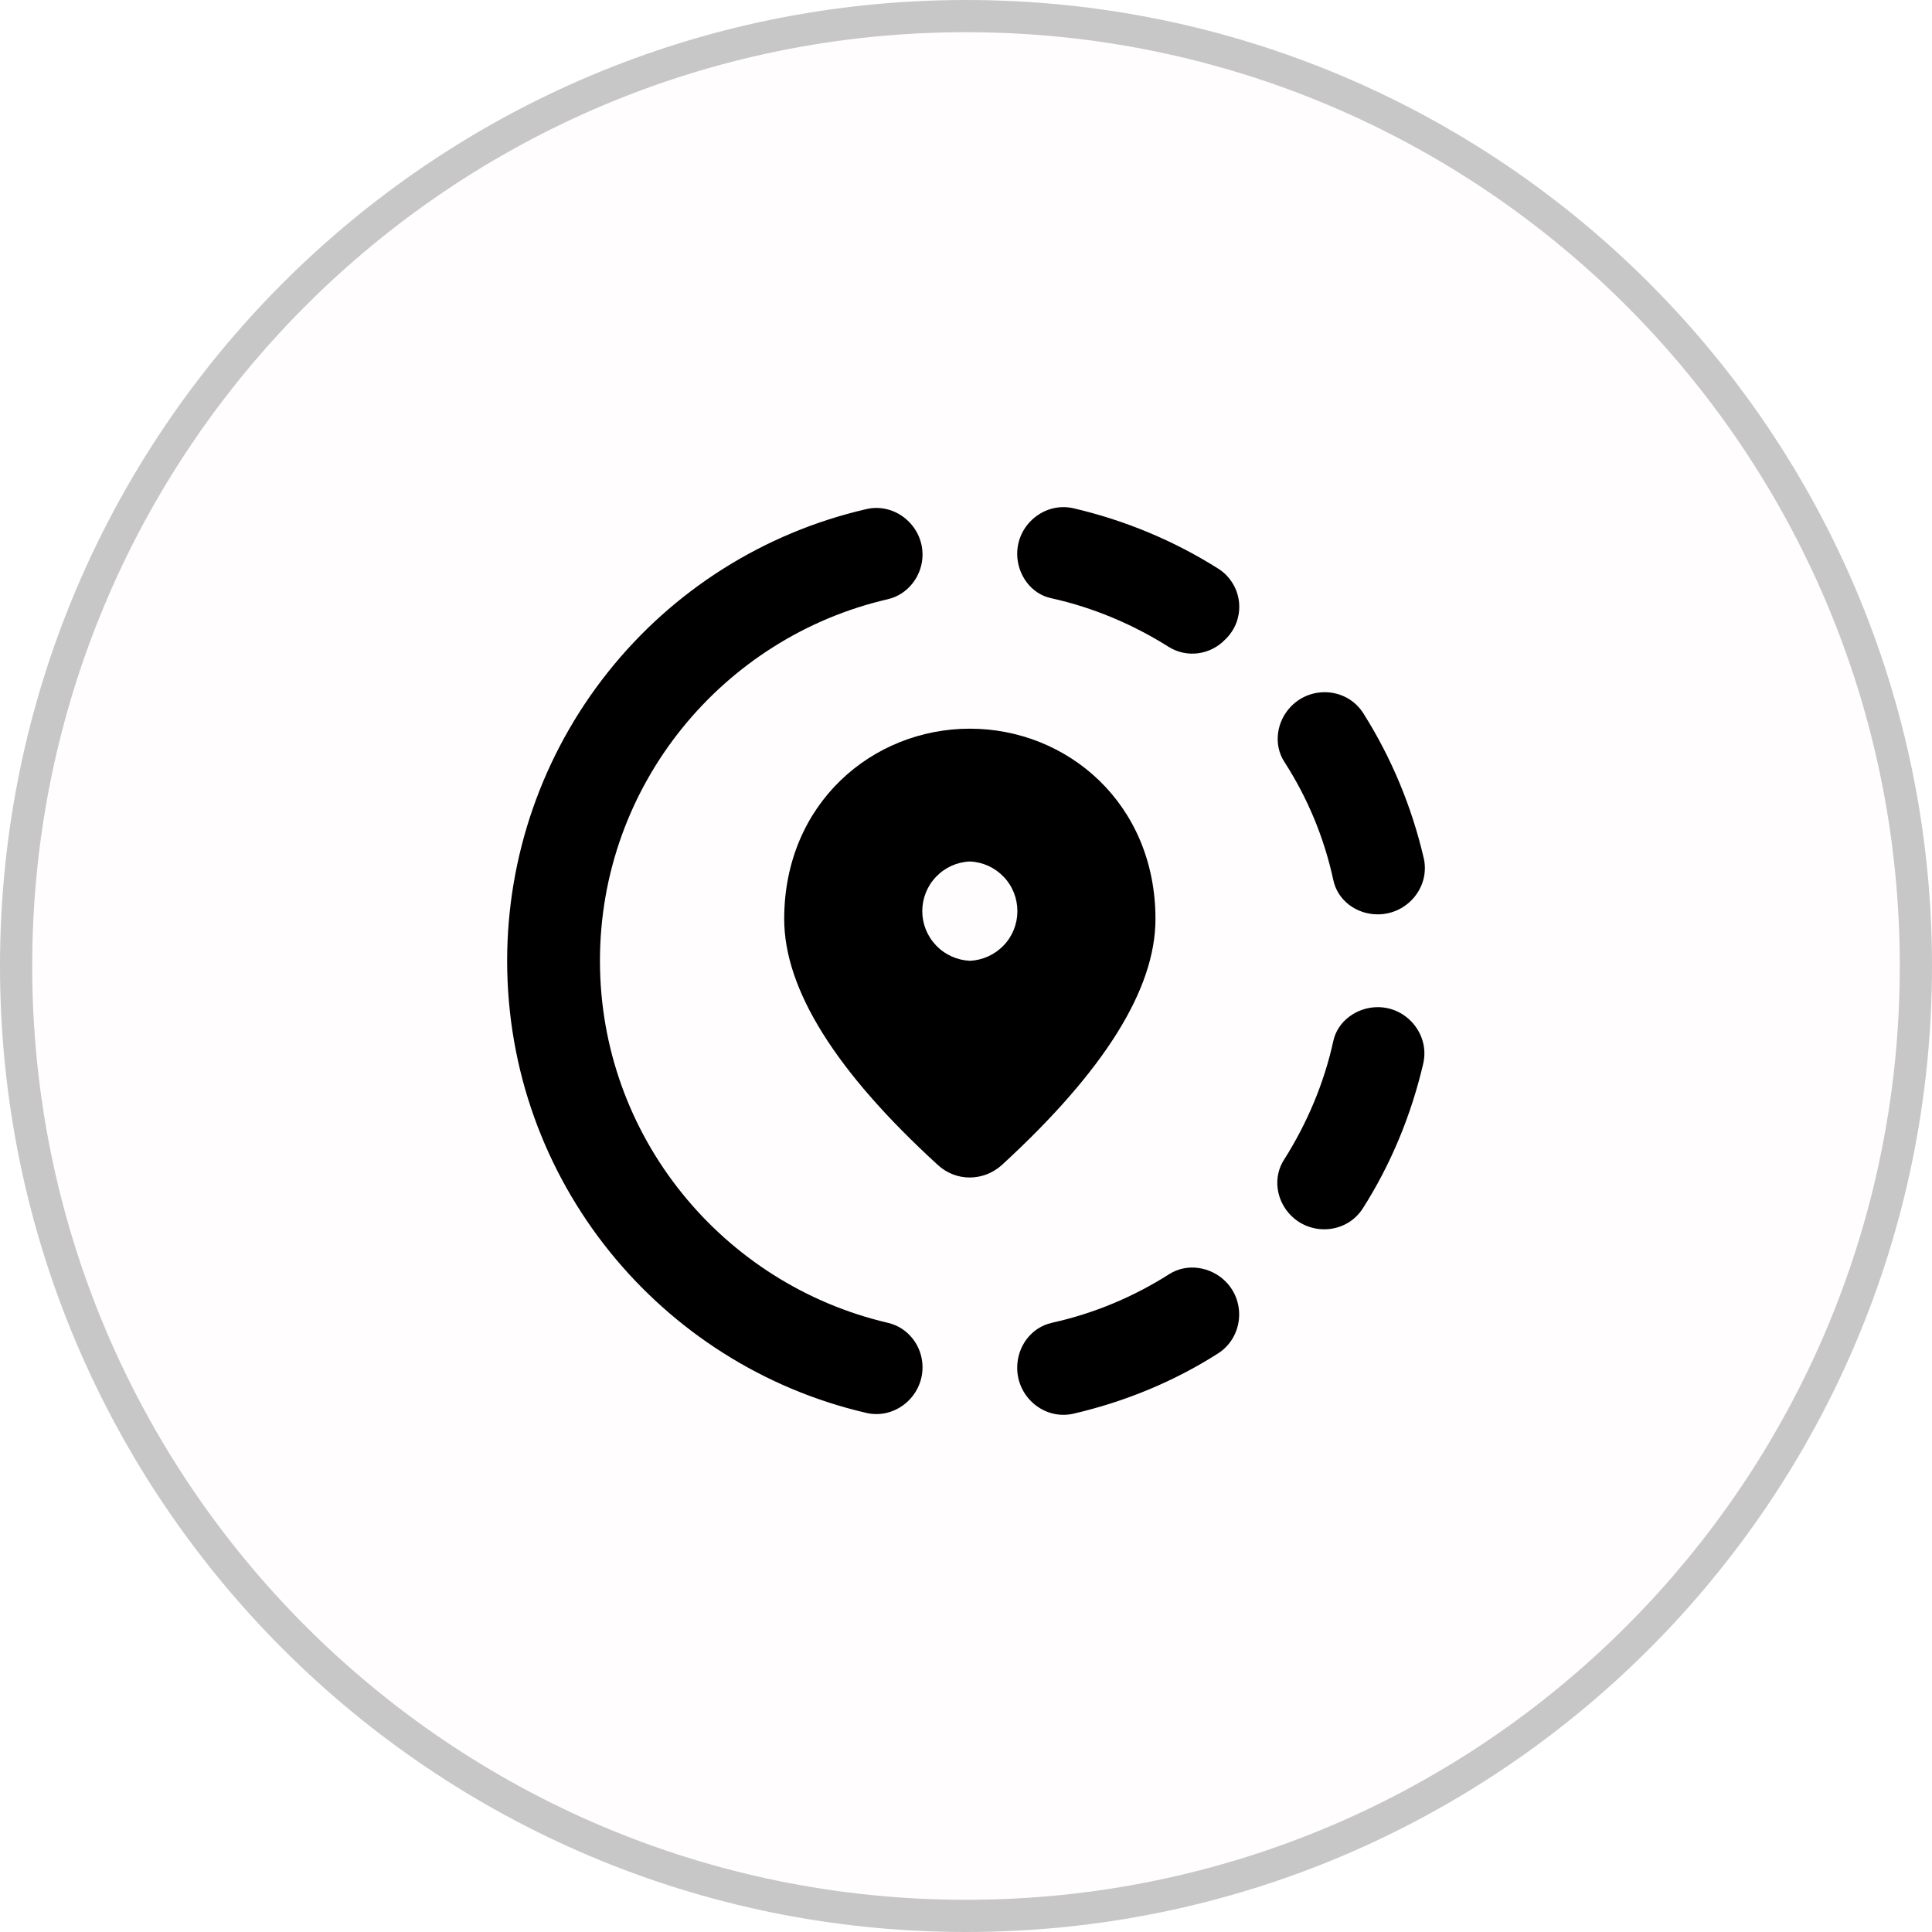
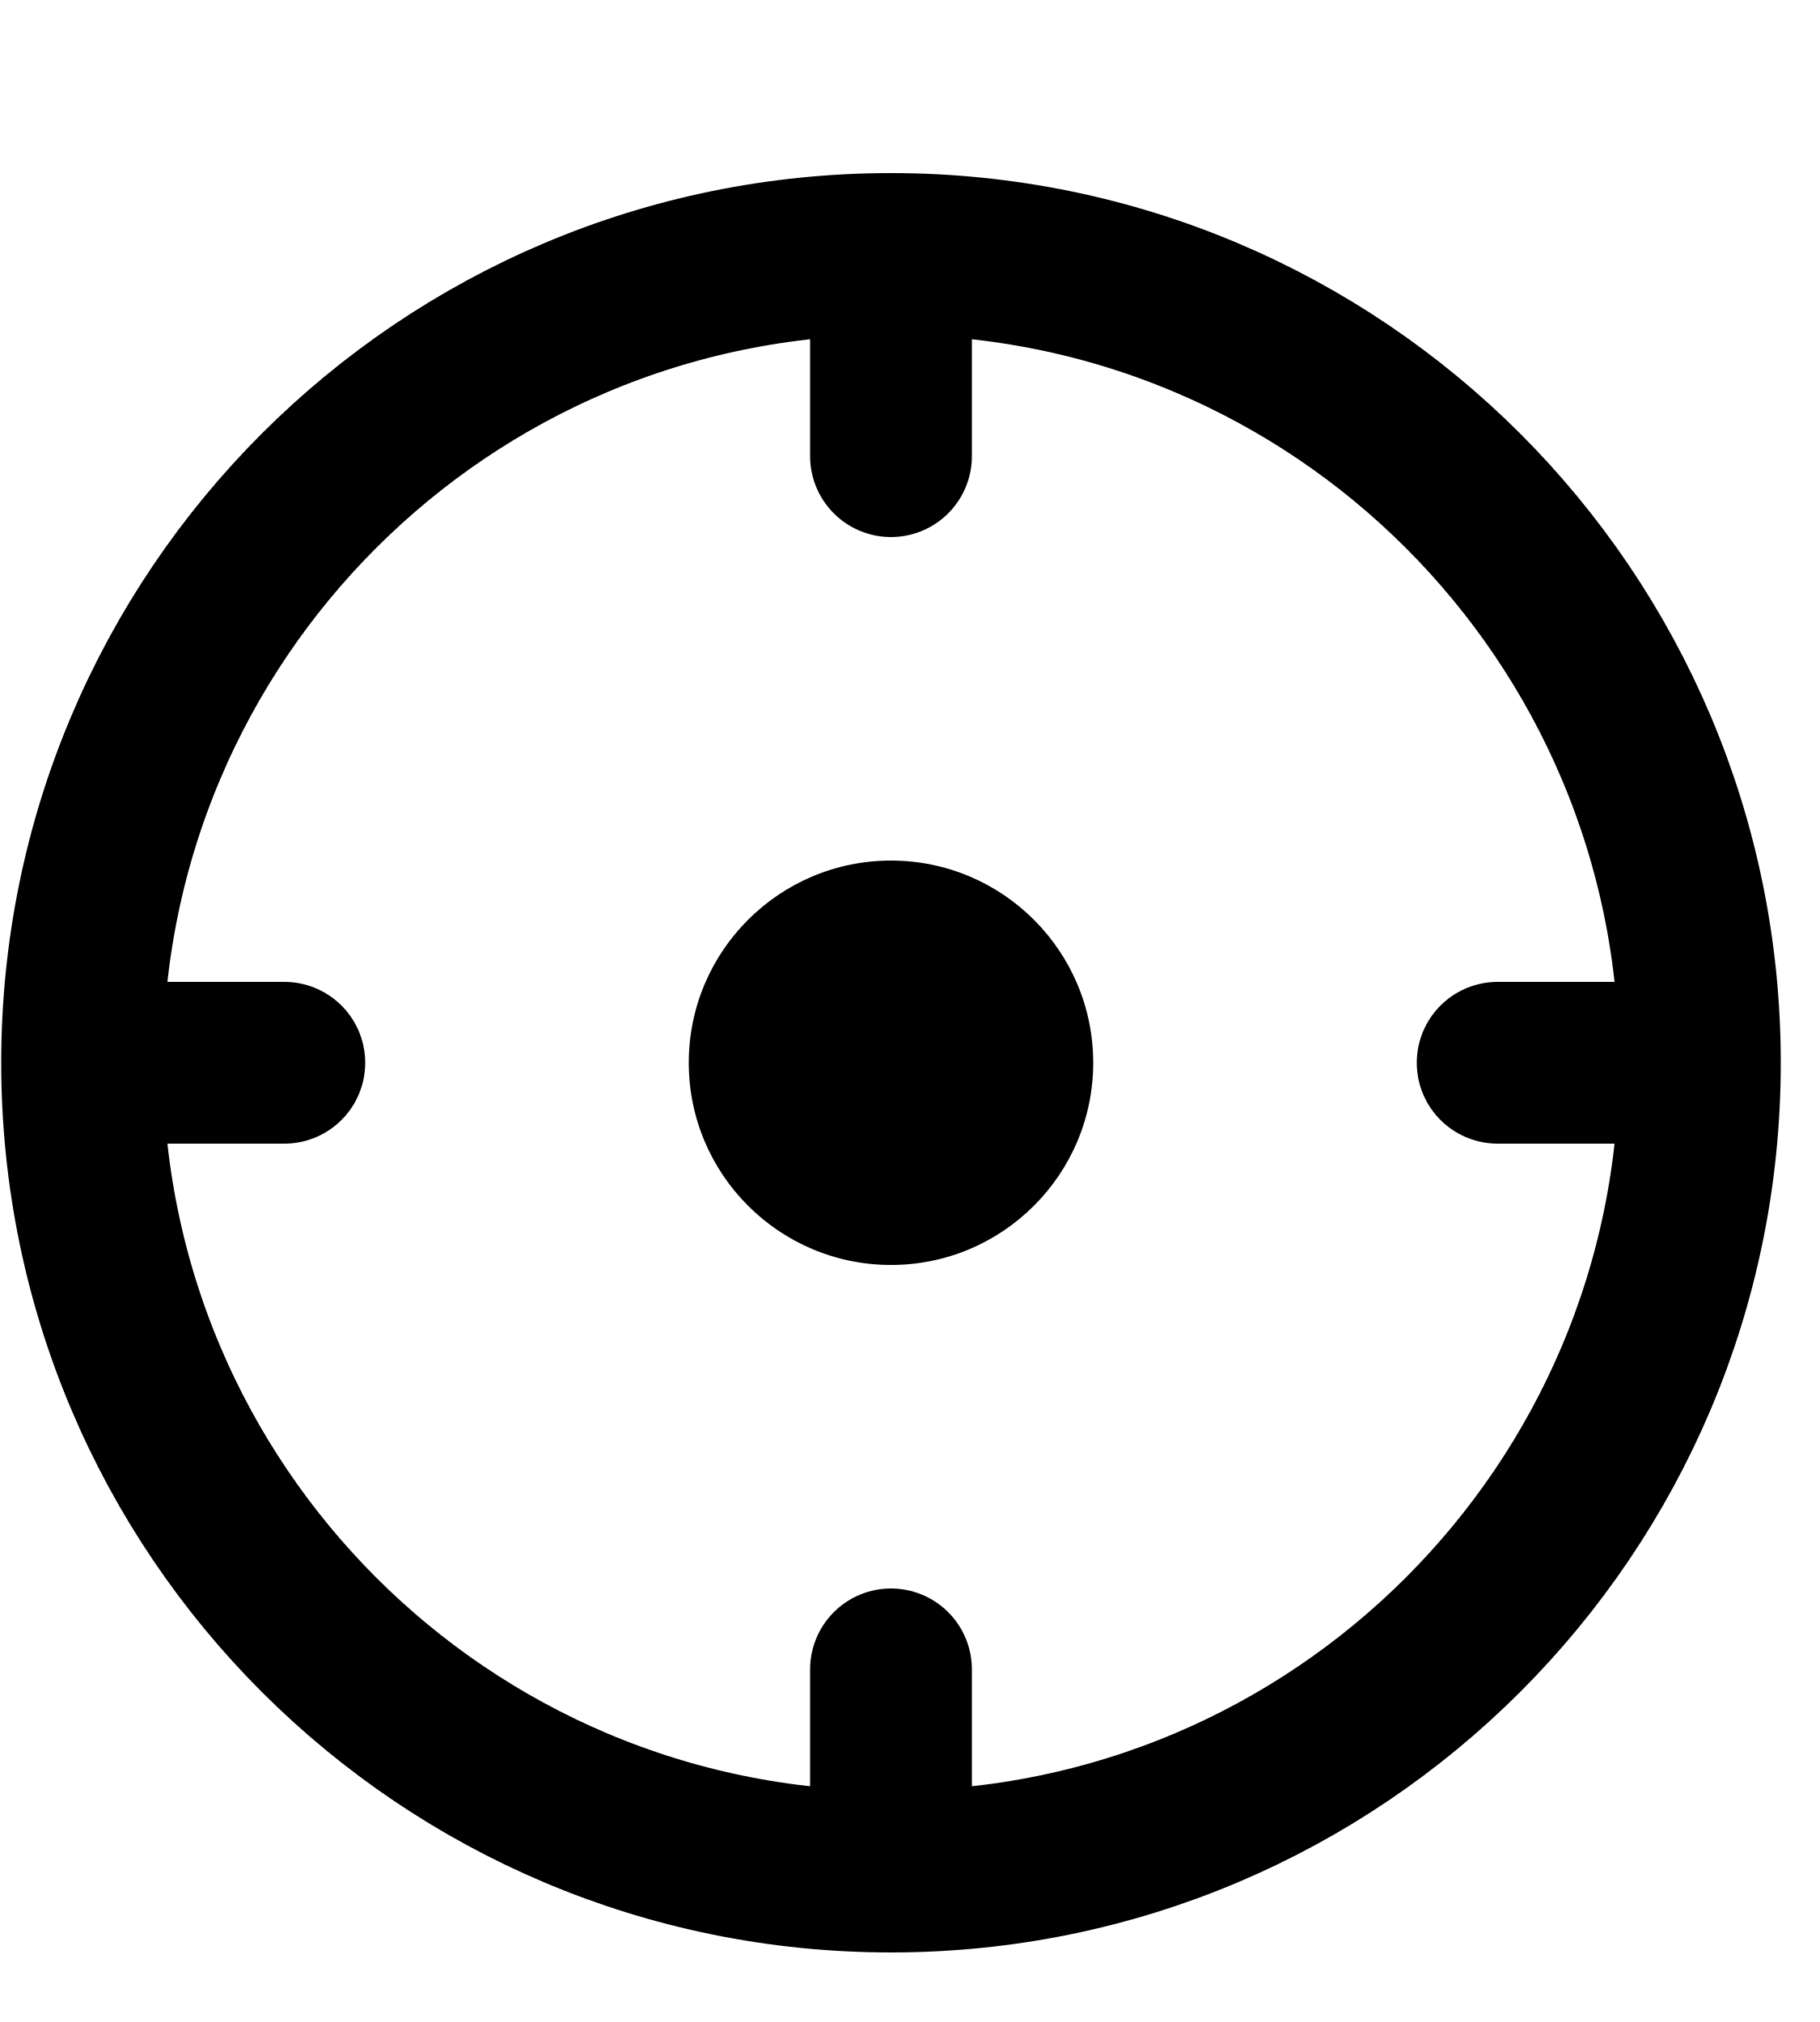
- <svg xmlns="http://www.w3.org/2000/svg" width="30" height="30" viewBox="0 0 30 30" fill="none">
-   <circle cx="15" cy="15" r="14.75" fill="#FFFDFD" stroke="#C7C7C7" stroke-width="0.5" />
-   <path d="M15.795 21.239C15.795 21.7 16.22 22.053 16.667 21.952C17.474 21.765 18.238 21.448 18.915 21.015C19.297 20.77 19.355 20.223 19.03 19.898C18.8 19.668 18.432 19.61 18.159 19.783C17.604 20.136 16.991 20.395 16.335 20.54C16.011 20.612 15.795 20.907 15.795 21.239ZM9.316 14.919C9.316 12.187 11.226 9.896 13.784 9.305C14.101 9.233 14.325 8.937 14.325 8.613C14.325 8.152 13.892 7.799 13.446 7.907C11.861 8.274 10.448 9.167 9.437 10.441C8.425 11.714 7.875 13.292 7.875 14.919C7.875 18.334 10.253 21.195 13.446 21.938C13.892 22.046 14.325 21.693 14.325 21.231C14.325 20.9 14.101 20.612 13.784 20.54C11.226 19.942 9.316 17.65 9.316 14.919ZM21.394 14.198C21.855 14.198 22.209 13.773 22.108 13.326C21.92 12.519 21.603 11.762 21.171 11.078C20.926 10.688 20.378 10.638 20.054 10.962C19.823 11.193 19.766 11.56 19.946 11.834C20.299 12.382 20.558 12.995 20.702 13.658C20.767 13.982 21.063 14.198 21.394 14.198ZM18.915 8.829C18.231 8.397 17.474 8.08 16.667 7.892C16.22 7.791 15.795 8.145 15.795 8.599C15.795 8.923 16.011 9.226 16.328 9.29C16.984 9.435 17.604 9.701 18.151 10.047C18.432 10.22 18.793 10.17 19.023 9.932C19.101 9.858 19.161 9.768 19.199 9.668C19.236 9.568 19.25 9.46 19.24 9.354C19.229 9.248 19.195 9.145 19.138 9.054C19.082 8.963 19.006 8.886 18.915 8.829ZM20.047 18.875C20.371 19.199 20.919 19.149 21.164 18.76C21.596 18.082 21.913 17.318 22.101 16.511C22.201 16.064 21.848 15.639 21.394 15.639C21.07 15.639 20.767 15.855 20.702 16.172C20.558 16.828 20.292 17.448 19.946 17.996C19.758 18.277 19.816 18.644 20.047 18.875Z" fill="black" />
-   <path d="M17.942 14.27C17.942 12.476 16.573 11.315 15.06 11.315C13.546 11.315 12.177 12.476 12.177 14.27C12.177 15.358 12.97 16.634 14.563 18.09C14.844 18.349 15.269 18.349 15.557 18.09C17.15 16.627 17.942 15.358 17.942 14.27ZM15.06 14.919C14.861 14.91 14.673 14.825 14.536 14.681C14.398 14.538 14.321 14.347 14.321 14.148C14.321 13.949 14.398 13.757 14.536 13.614C14.673 13.47 14.861 13.385 15.06 13.377C15.259 13.385 15.446 13.47 15.584 13.614C15.722 13.757 15.798 13.949 15.798 14.148C15.798 14.347 15.722 14.538 15.584 14.681C15.446 14.825 15.259 14.91 15.06 14.919Z" fill="black" />
+ <svg xmlns="http://www.w3.org/2000/svg" width="9" height="10" viewBox="0 0 9 10" fill="none">
+   <path d="M4.406 1.256C6.616 1.256 8.406 3.046 8.406 5.256M4.406 1.256C2.196 1.256 0.406 3.046 0.406 5.256M4.406 1.256V2.256M8.406 5.256C8.406 7.466 6.616 9.256 4.406 9.256M8.406 5.256H7.406M4.406 9.256C2.196 9.256 0.406 7.466 0.406 5.256M4.406 9.256V8.256M0.406 5.256H1.406" stroke="black" stroke-width="0.8" stroke-linecap="round" />
+   <path d="M5.406 5.256C5.406 5.808 4.958 6.256 4.406 6.256C3.854 6.256 3.406 5.808 3.406 5.256C3.406 4.704 3.854 4.256 4.406 4.256C4.958 4.256 5.406 4.704 5.406 5.256Z" fill="black" />
</svg>
